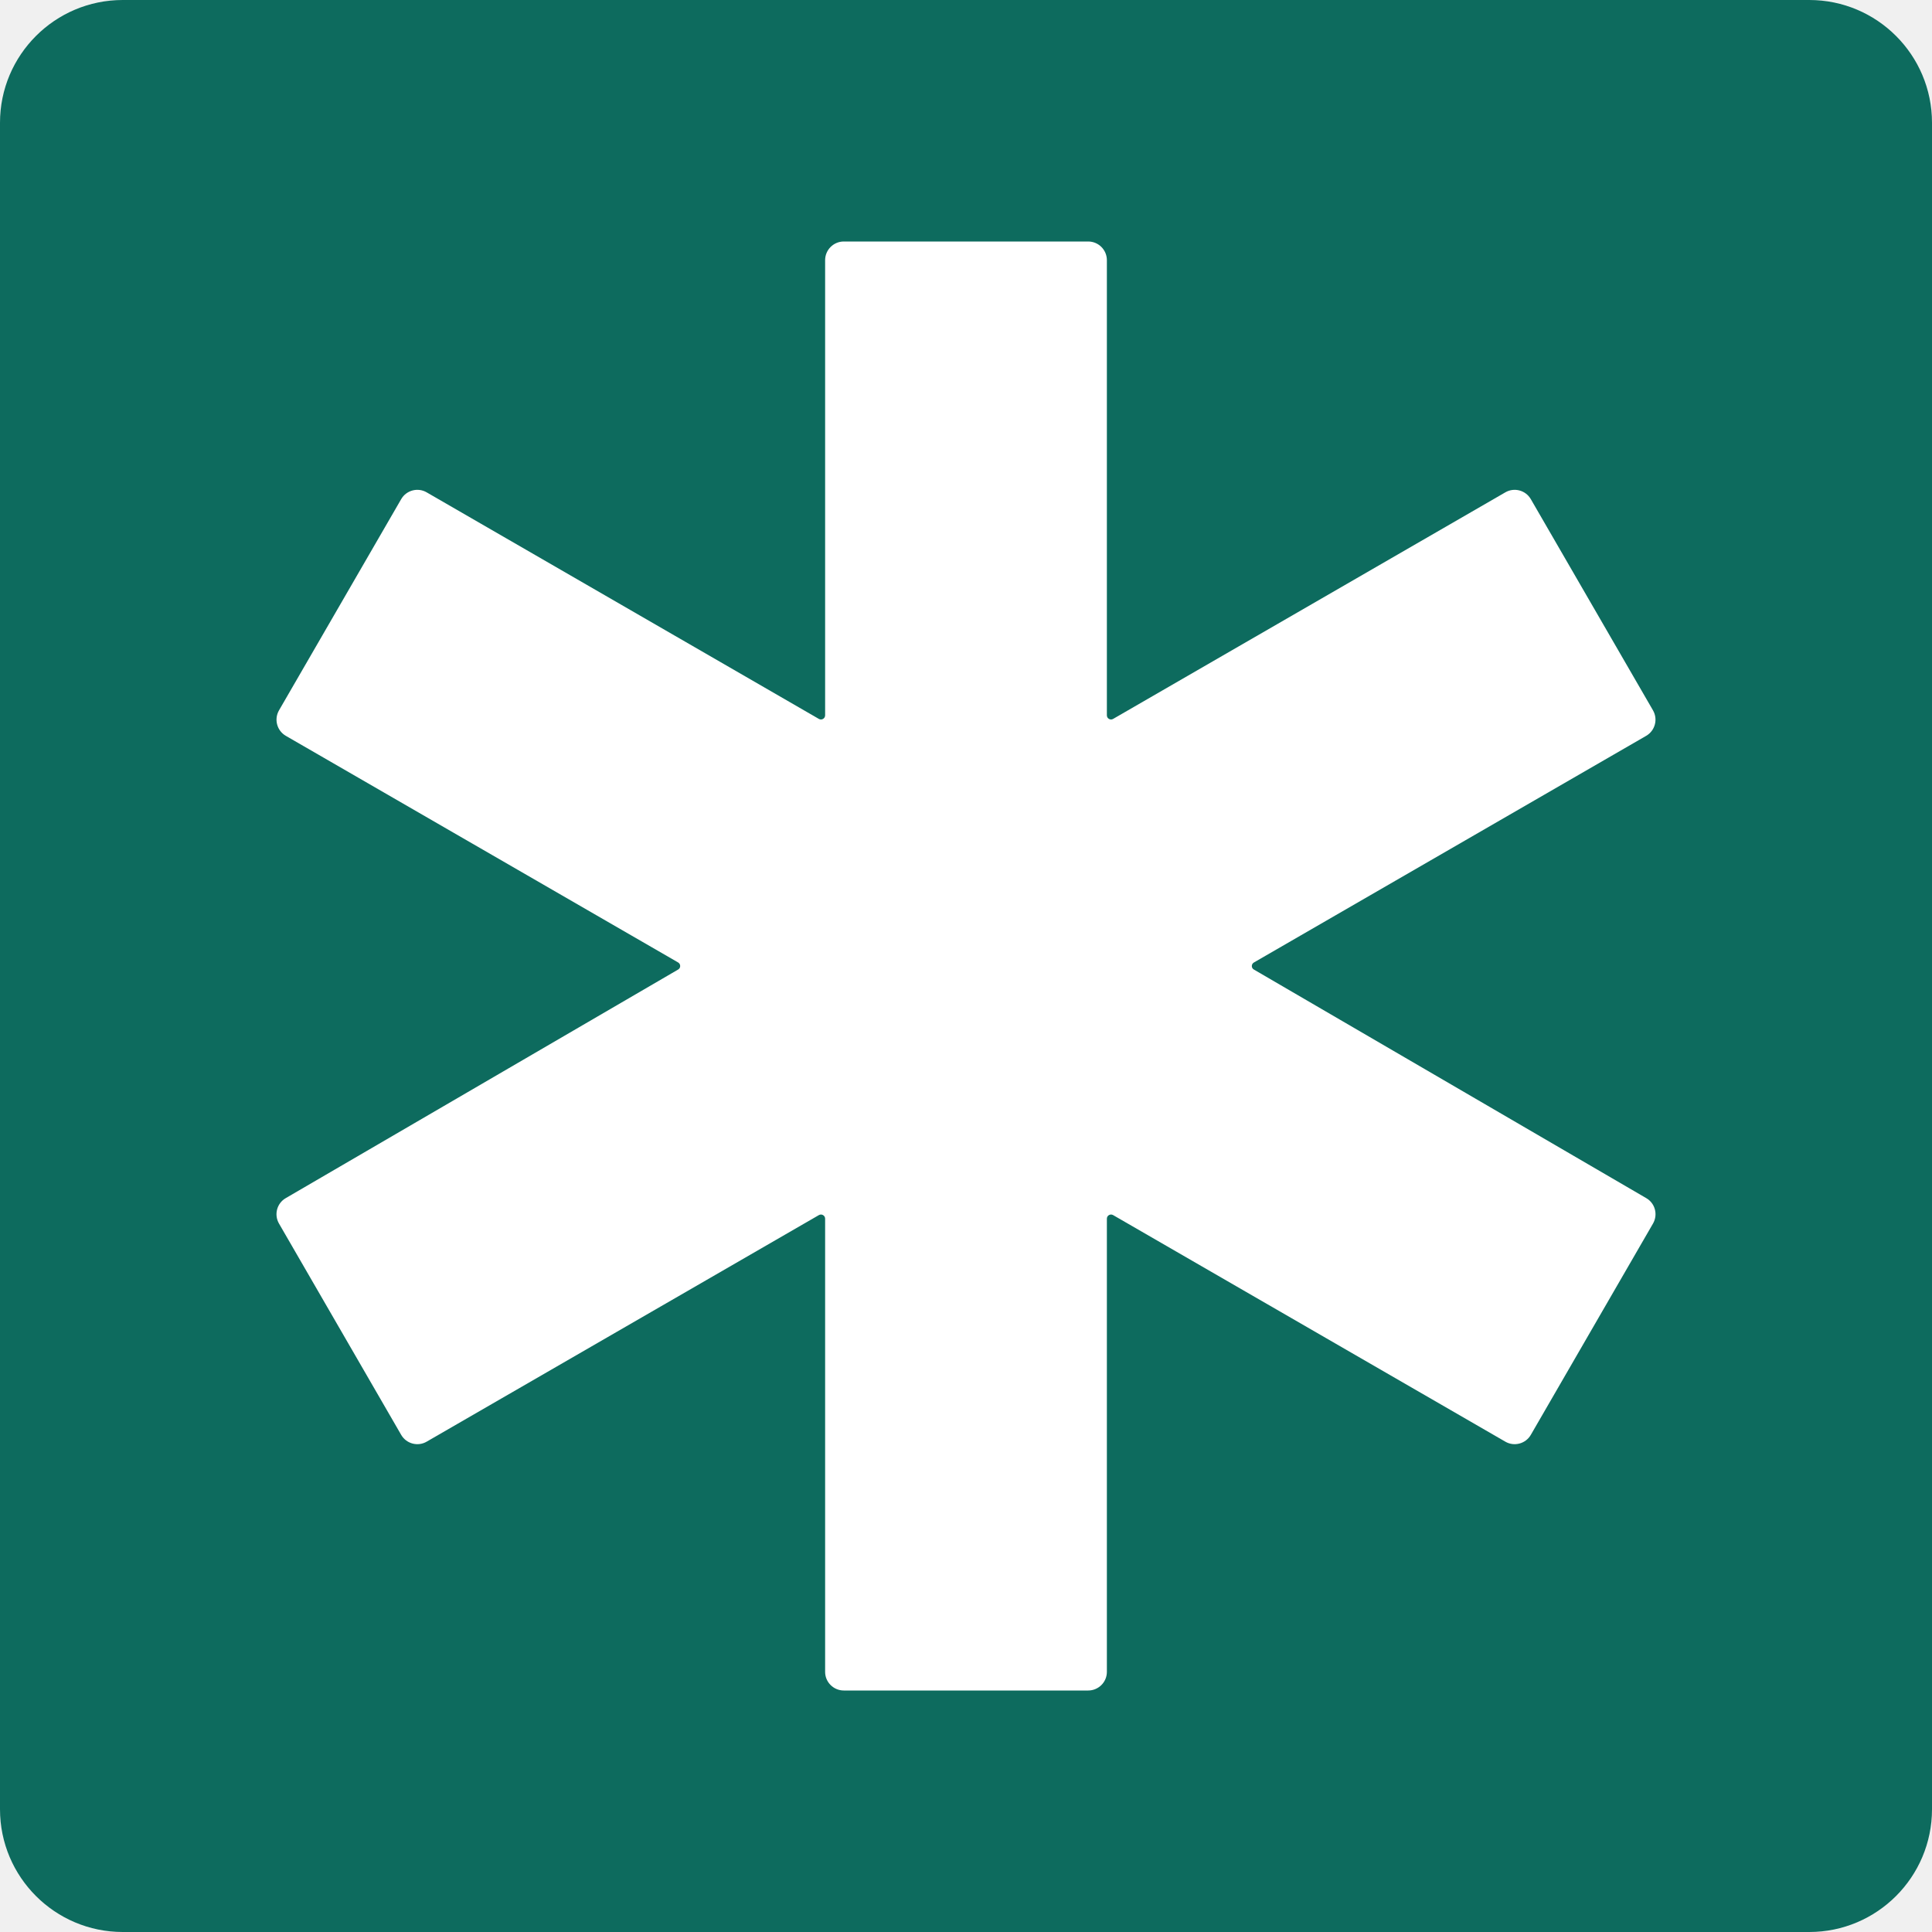
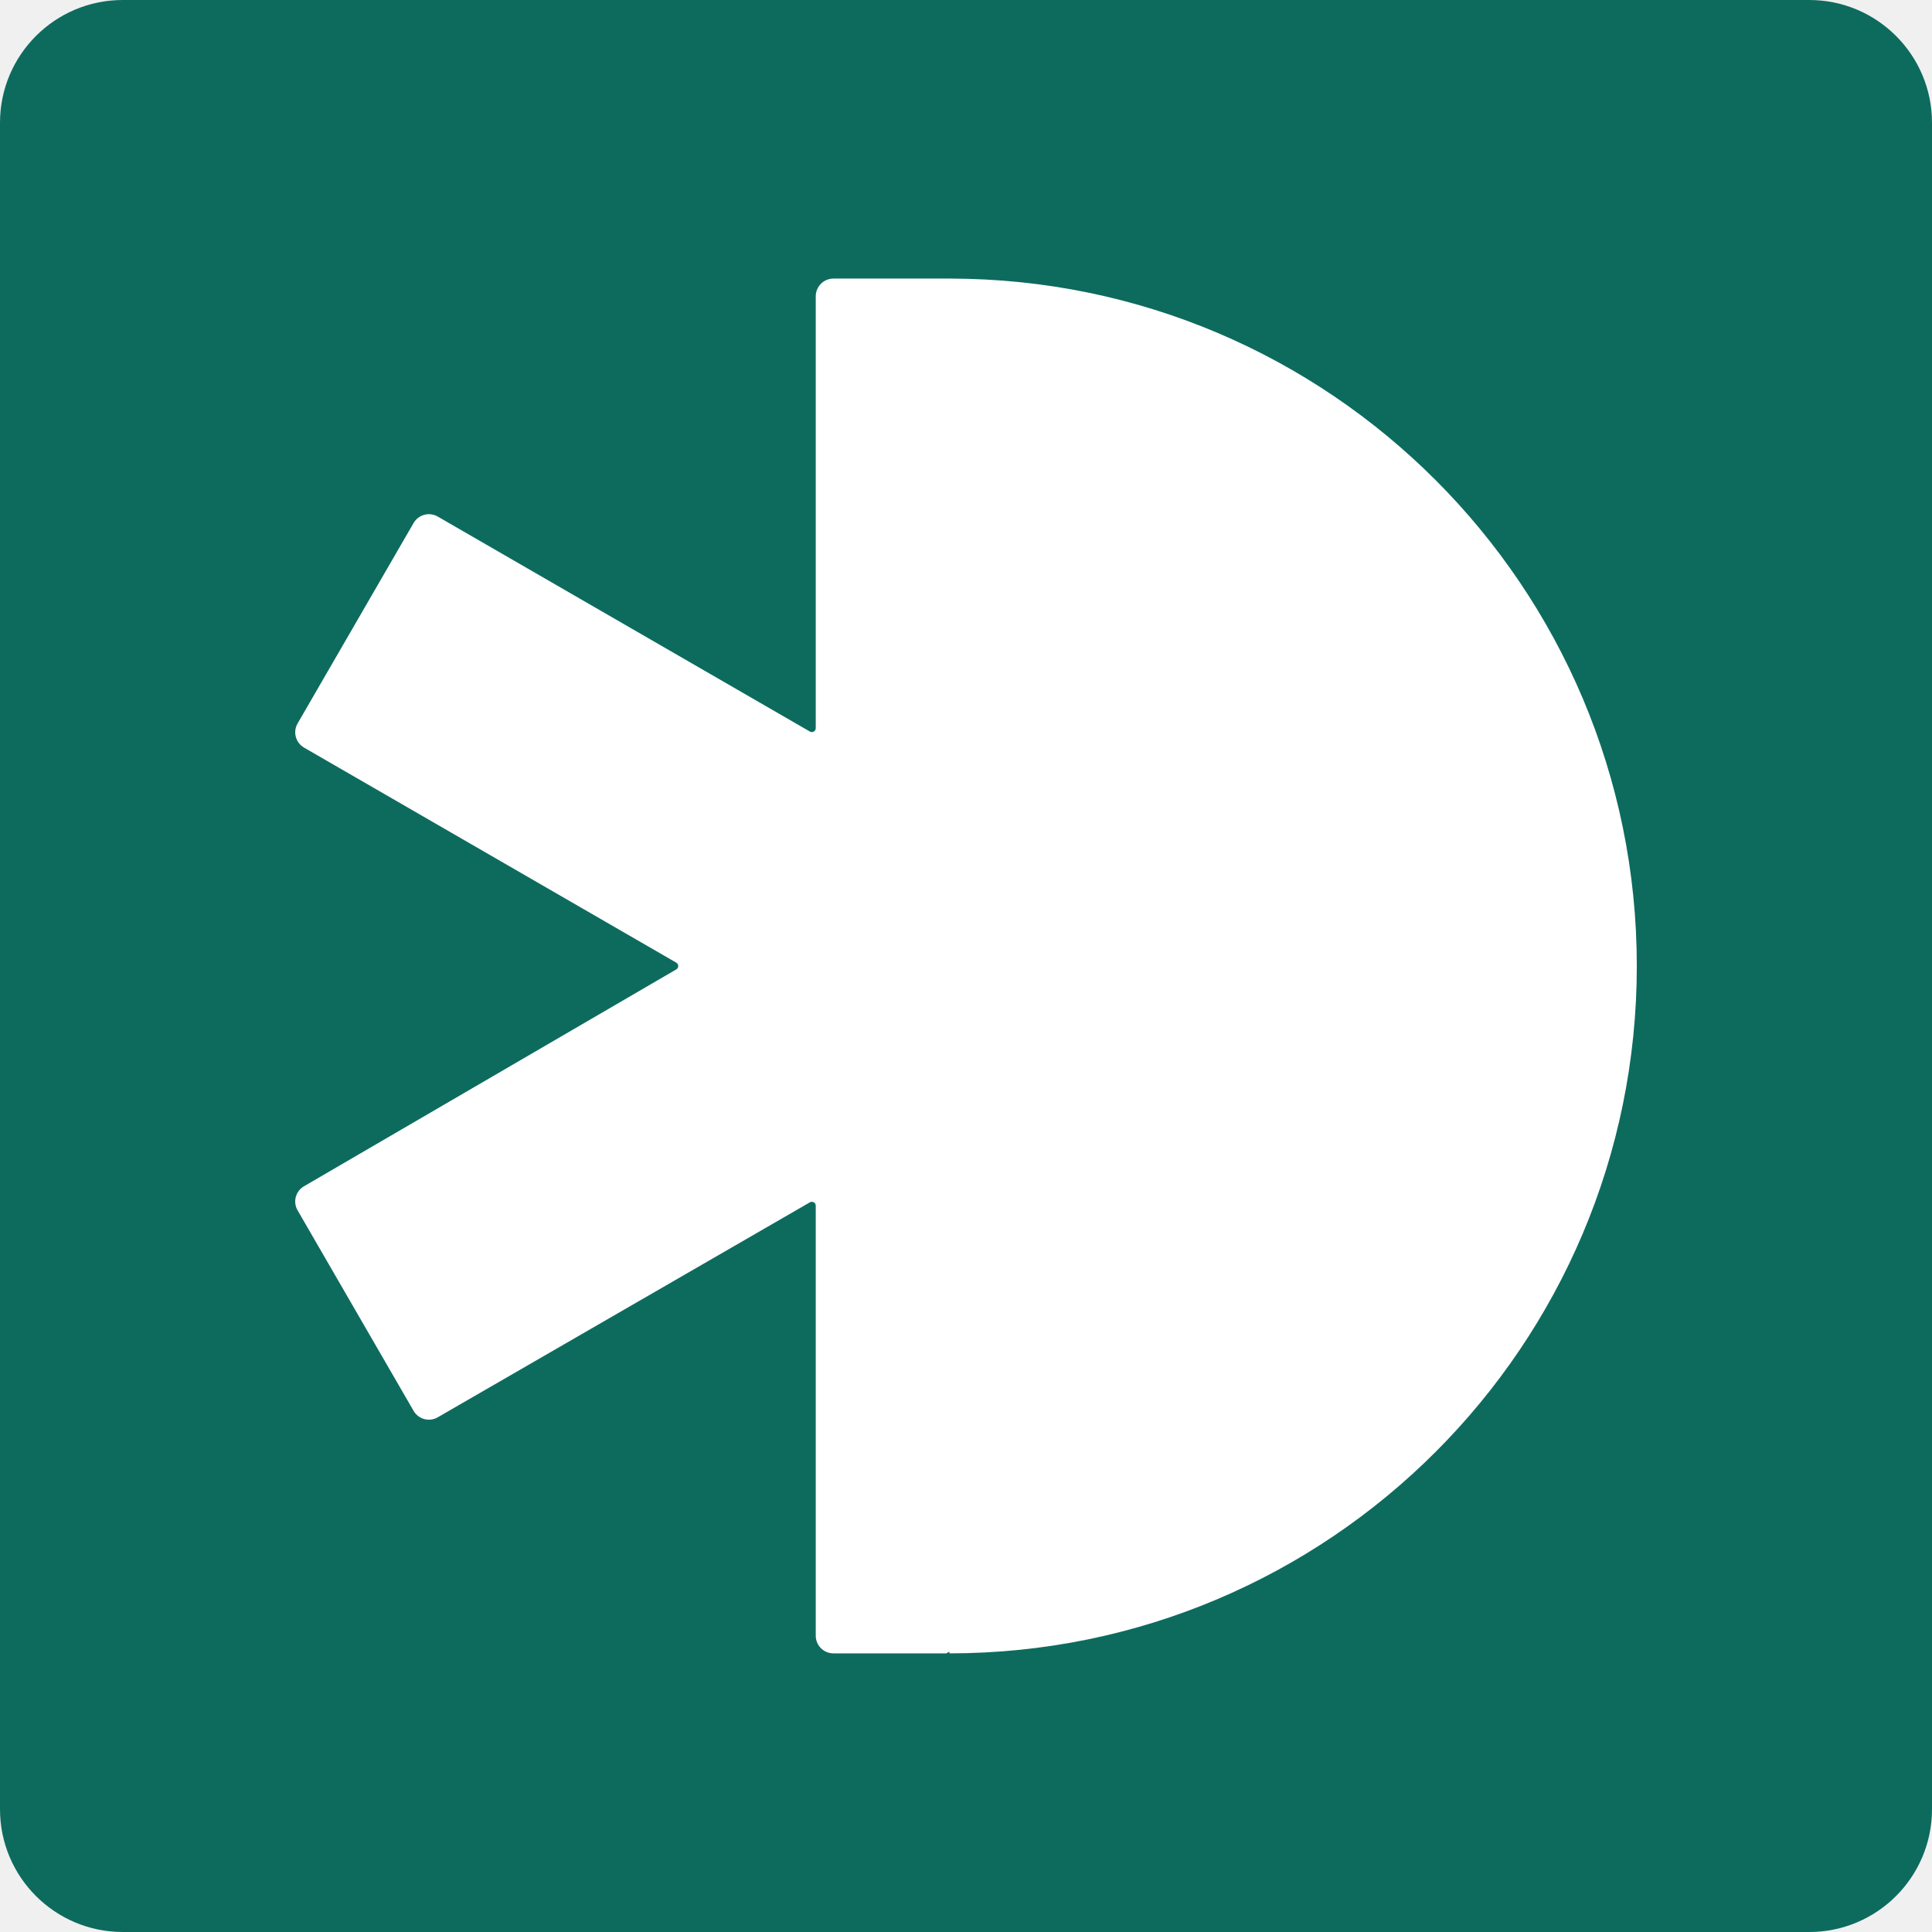
- <svg xmlns="http://www.w3.org/2000/svg" viewBox="0 0 24 24">
-   <path d="M1.525 0 L22.475 0 C23.317 0 24 0.683 24 1.525 L24 22.475 C24 23.317 23.317 24 22.475 24 L1.525 24 C0.683 24 0 23.317 0 22.475 L0 1.525 C0 0.683 0.683 0 1.525 0 Z" fill="#0d6b5e" />
-   <path d="M10.25 20.769 L10.25 15.139 C10.25 15.099 10.207 15.075 10.173 15.094 L5.3 17.909 C5.19 17.973 5.048 17.935 4.984 17.825 L3.466 15.2 C3.402 15.089 3.439 14.948 3.549 14.884 L8.424 12.044 C8.458 12.025 8.458 11.976 8.424 11.956 L3.551 9.141 C3.44 9.077 3.402 8.935 3.466 8.824 L4.984 6.2 C5.048 6.09 5.19 6.052 5.3 6.116 L10.173 8.931 C10.207 8.95 10.25 8.926 10.25 8.886 L10.25 3.232 C10.25 3.104 10.354 3 10.482 3 L13.518 3 C13.646 3 13.75 3.104 13.75 3.232 L13.75 8.886 C13.75 8.926 13.793 8.95 13.827 8.931 L18.7 6.116 C18.81 6.052 18.952 6.09 19.016 6.2 L20.534 8.824 C20.598 8.935 20.56 9.077 20.449 9.141 L15.577 11.956 C15.542 11.976 15.542 12.025 15.576 12.044 L20.451 14.884 C20.561 14.948 20.598 15.089 20.534 15.2 L19.016 17.825 C18.952 17.935 18.81 17.973 18.7 17.909 L13.827 15.094 C13.793 15.075 13.75 15.099 13.75 15.139 L13.75 20.769 C13.75 20.896 13.646 21 13.518 21 L10.482 21 C10.354 21 10.25 20.896 10.25 20.769 Z" fill="#ffffff" />
+ <svg xmlns="http://www.w3.org/2000/svg" viewBox="0 0 31.985 31.985">
+   <defs>
+     <style>
+       .cls-1{fill:#0d6b5e;fill-rule:evenodd}
+       .cls-2{fill:#ffffff}
+     </style>
+   </defs>
+   <g id="Layer_1" data-name="Layer 1">
+     <path id="Shape_3" data-name="Shape 3" d="M2.032 0 L29.953 0 C31.075 0 31.985 0.91 31.985 2.032 L31.985 29.953 C31.985 31.075 31.075 31.985 29.953 31.985 L2.032 31.985 C0.91 31.985 0 31.075 0 29.953 L0 2.032 C0 0.91 0.91 0 2.032 0 Z" class="cls-1" />
+     <path d="M13.505 4.905 C13.505 4.744 13.636 4.612 13.798 4.612 L15.718 4.612 L15.731 4.612 L15.731 4.612 C22.01 4.62 27.097 9.712 27.098 15.992 C27.098 22.277 22.003 27.372 15.718 27.372 L15.718 27.343 L15.668 27.372 L13.798 27.372 C13.636 27.372 13.505 27.241 13.505 27.08 L13.505 19.961 C13.505 19.911 13.451 19.88 13.408 19.905 L7.247 23.464 C7.106 23.545 6.928 23.497 6.847 23.357 L4.927 20.038 C4.846 19.899 4.893 19.72 5.033 19.639 L11.196 16.049 C11.239 16.024 11.239 15.962 11.196 15.937 L5.034 12.377 C4.894 12.296 4.846 12.117 4.927 11.977 L6.847 8.659 C6.928 8.519 7.106 8.471 7.247 8.552 L13.408 12.111 C13.451 12.136 13.505 12.105 13.505 12.055 Z" class="cls-2" />
+   </g>
</svg>
